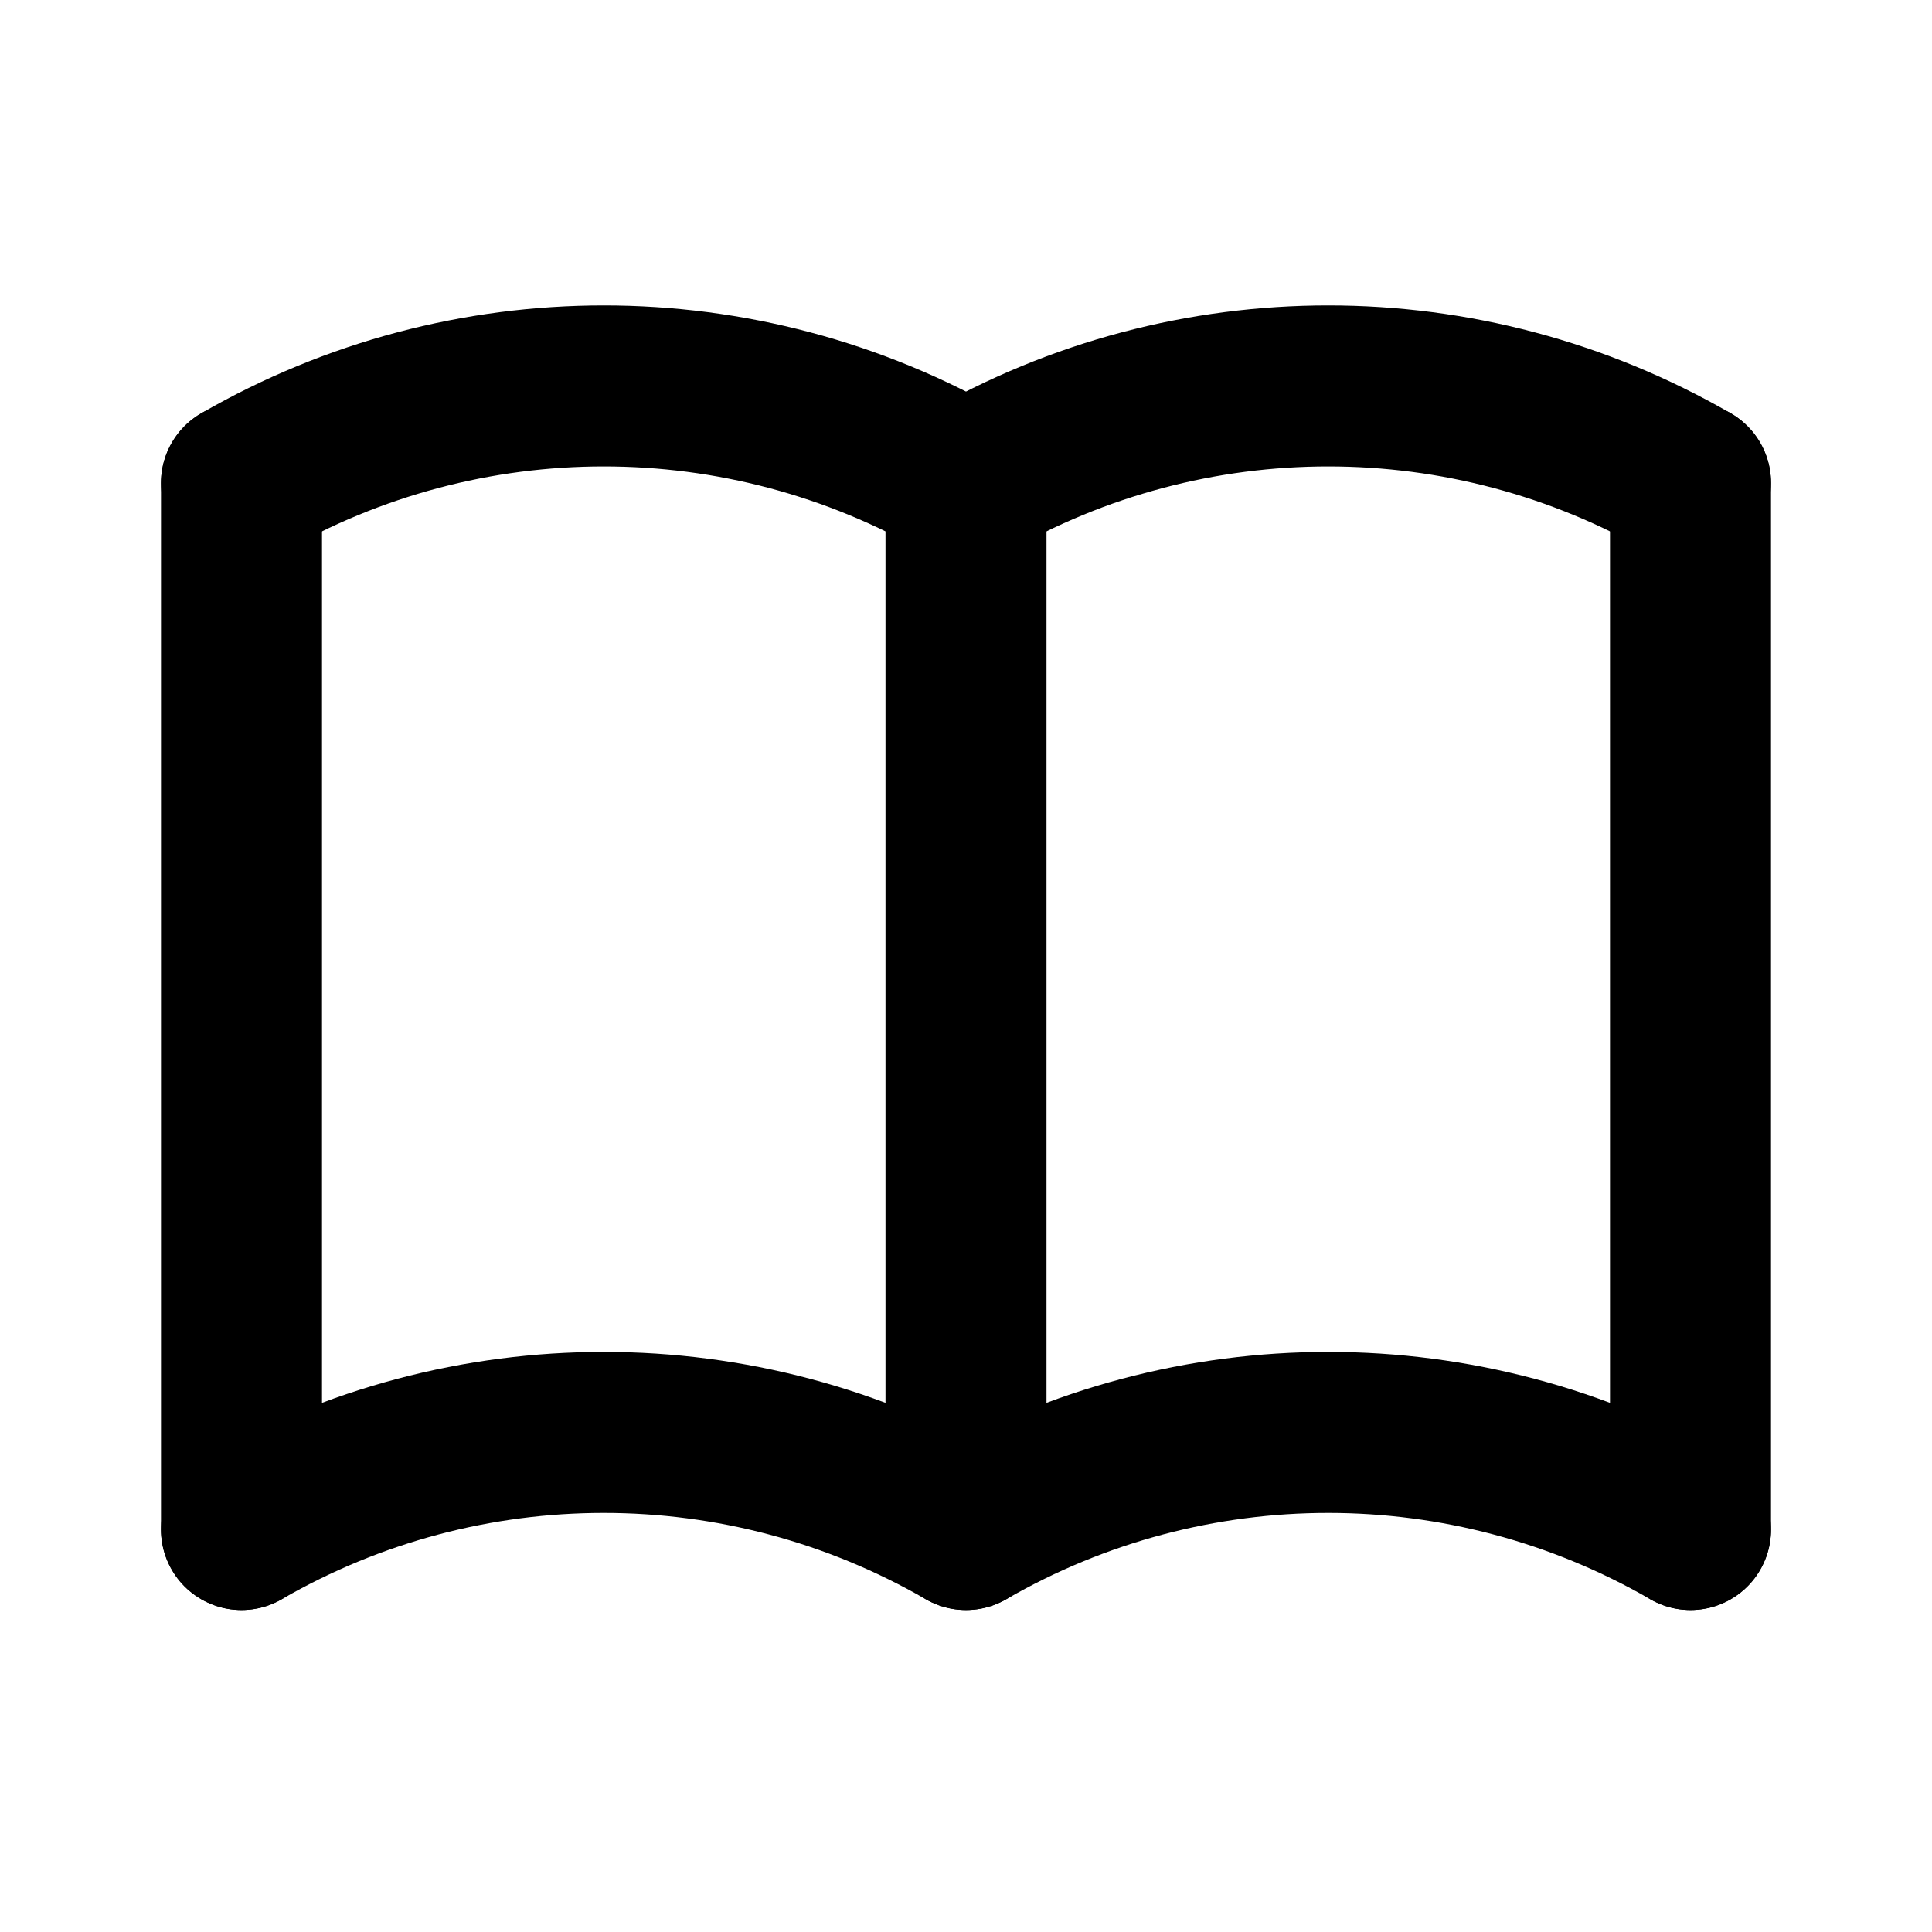
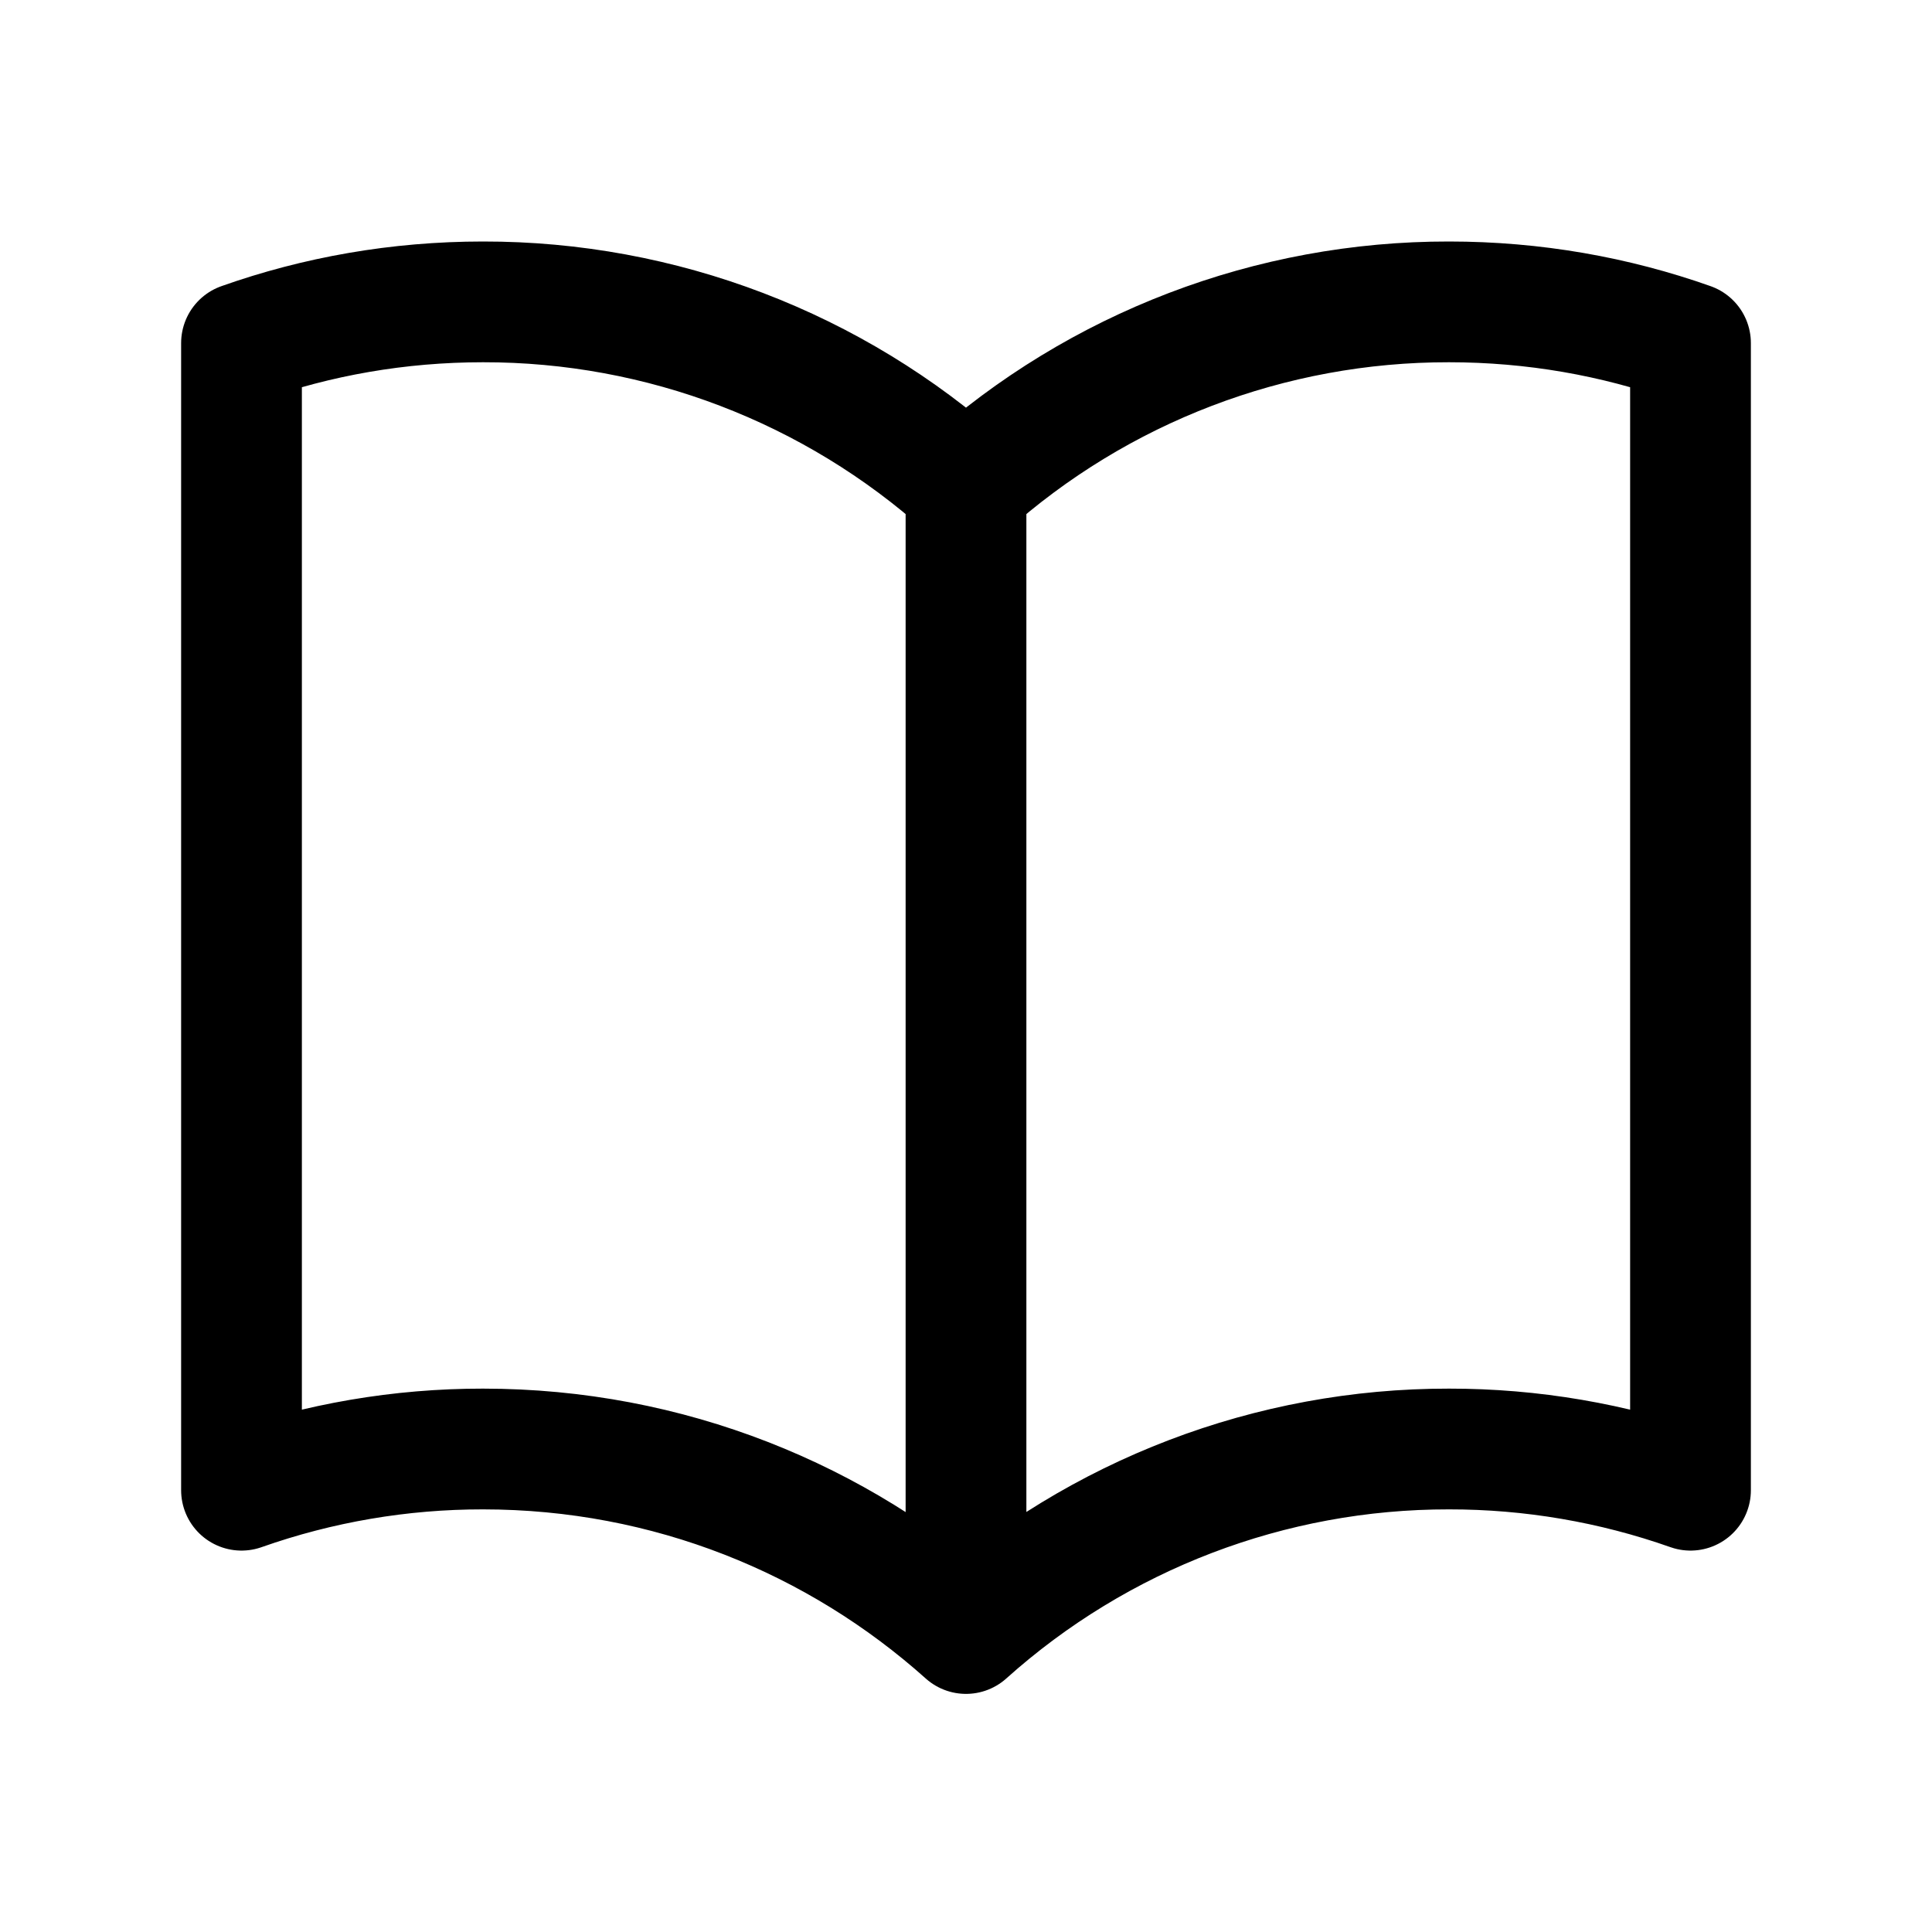
- <svg xmlns="http://www.w3.org/2000/svg" width="24" height="24" viewBox="0 0 24 24" fill="none" stroke="currentColor" stroke-width="2" stroke-linecap="round" stroke-linejoin="round" class="icon icon-tabler icons-tabler-outline icon-tabler-book">
-   <path stroke="none" d="M0 0h24v24H0z" fill="none" />
-   <path d="M3 19a9 9 0 0 1 9 0a9 9 0 0 1 9 0" />
-   <path d="M3 6a9 9 0 0 1 9 0a9 9 0 0 1 9 0" />
-   <path d="M3 6l0 13" />
-   <path d="M12 6l0 13" />
-   <path d="M21 6l0 13" />
+ <svg xmlns="http://www.w3.org/2000/svg" fill="none" viewBox="0 0 24 24" stroke-width="1.5" stroke="currentColor" class="size-6">
+   <path stroke-linecap="round" stroke-linejoin="round" d="M12 6.042A8.967 8.967 0 0 0 6 3.75c-1.052 0-2.062.18-3 .512v14.25A8.987 8.987 0 0 1 6 18c2.305 0 4.408.867 6 2.292m0-14.25a8.966 8.966 0 0 1 6-2.292c1.052 0 2.062.18 3 .512v14.25A8.987 8.987 0 0 0 18 18a8.967 8.967 0 0 0-6 2.292m0-14.25v14.25" />
</svg>
